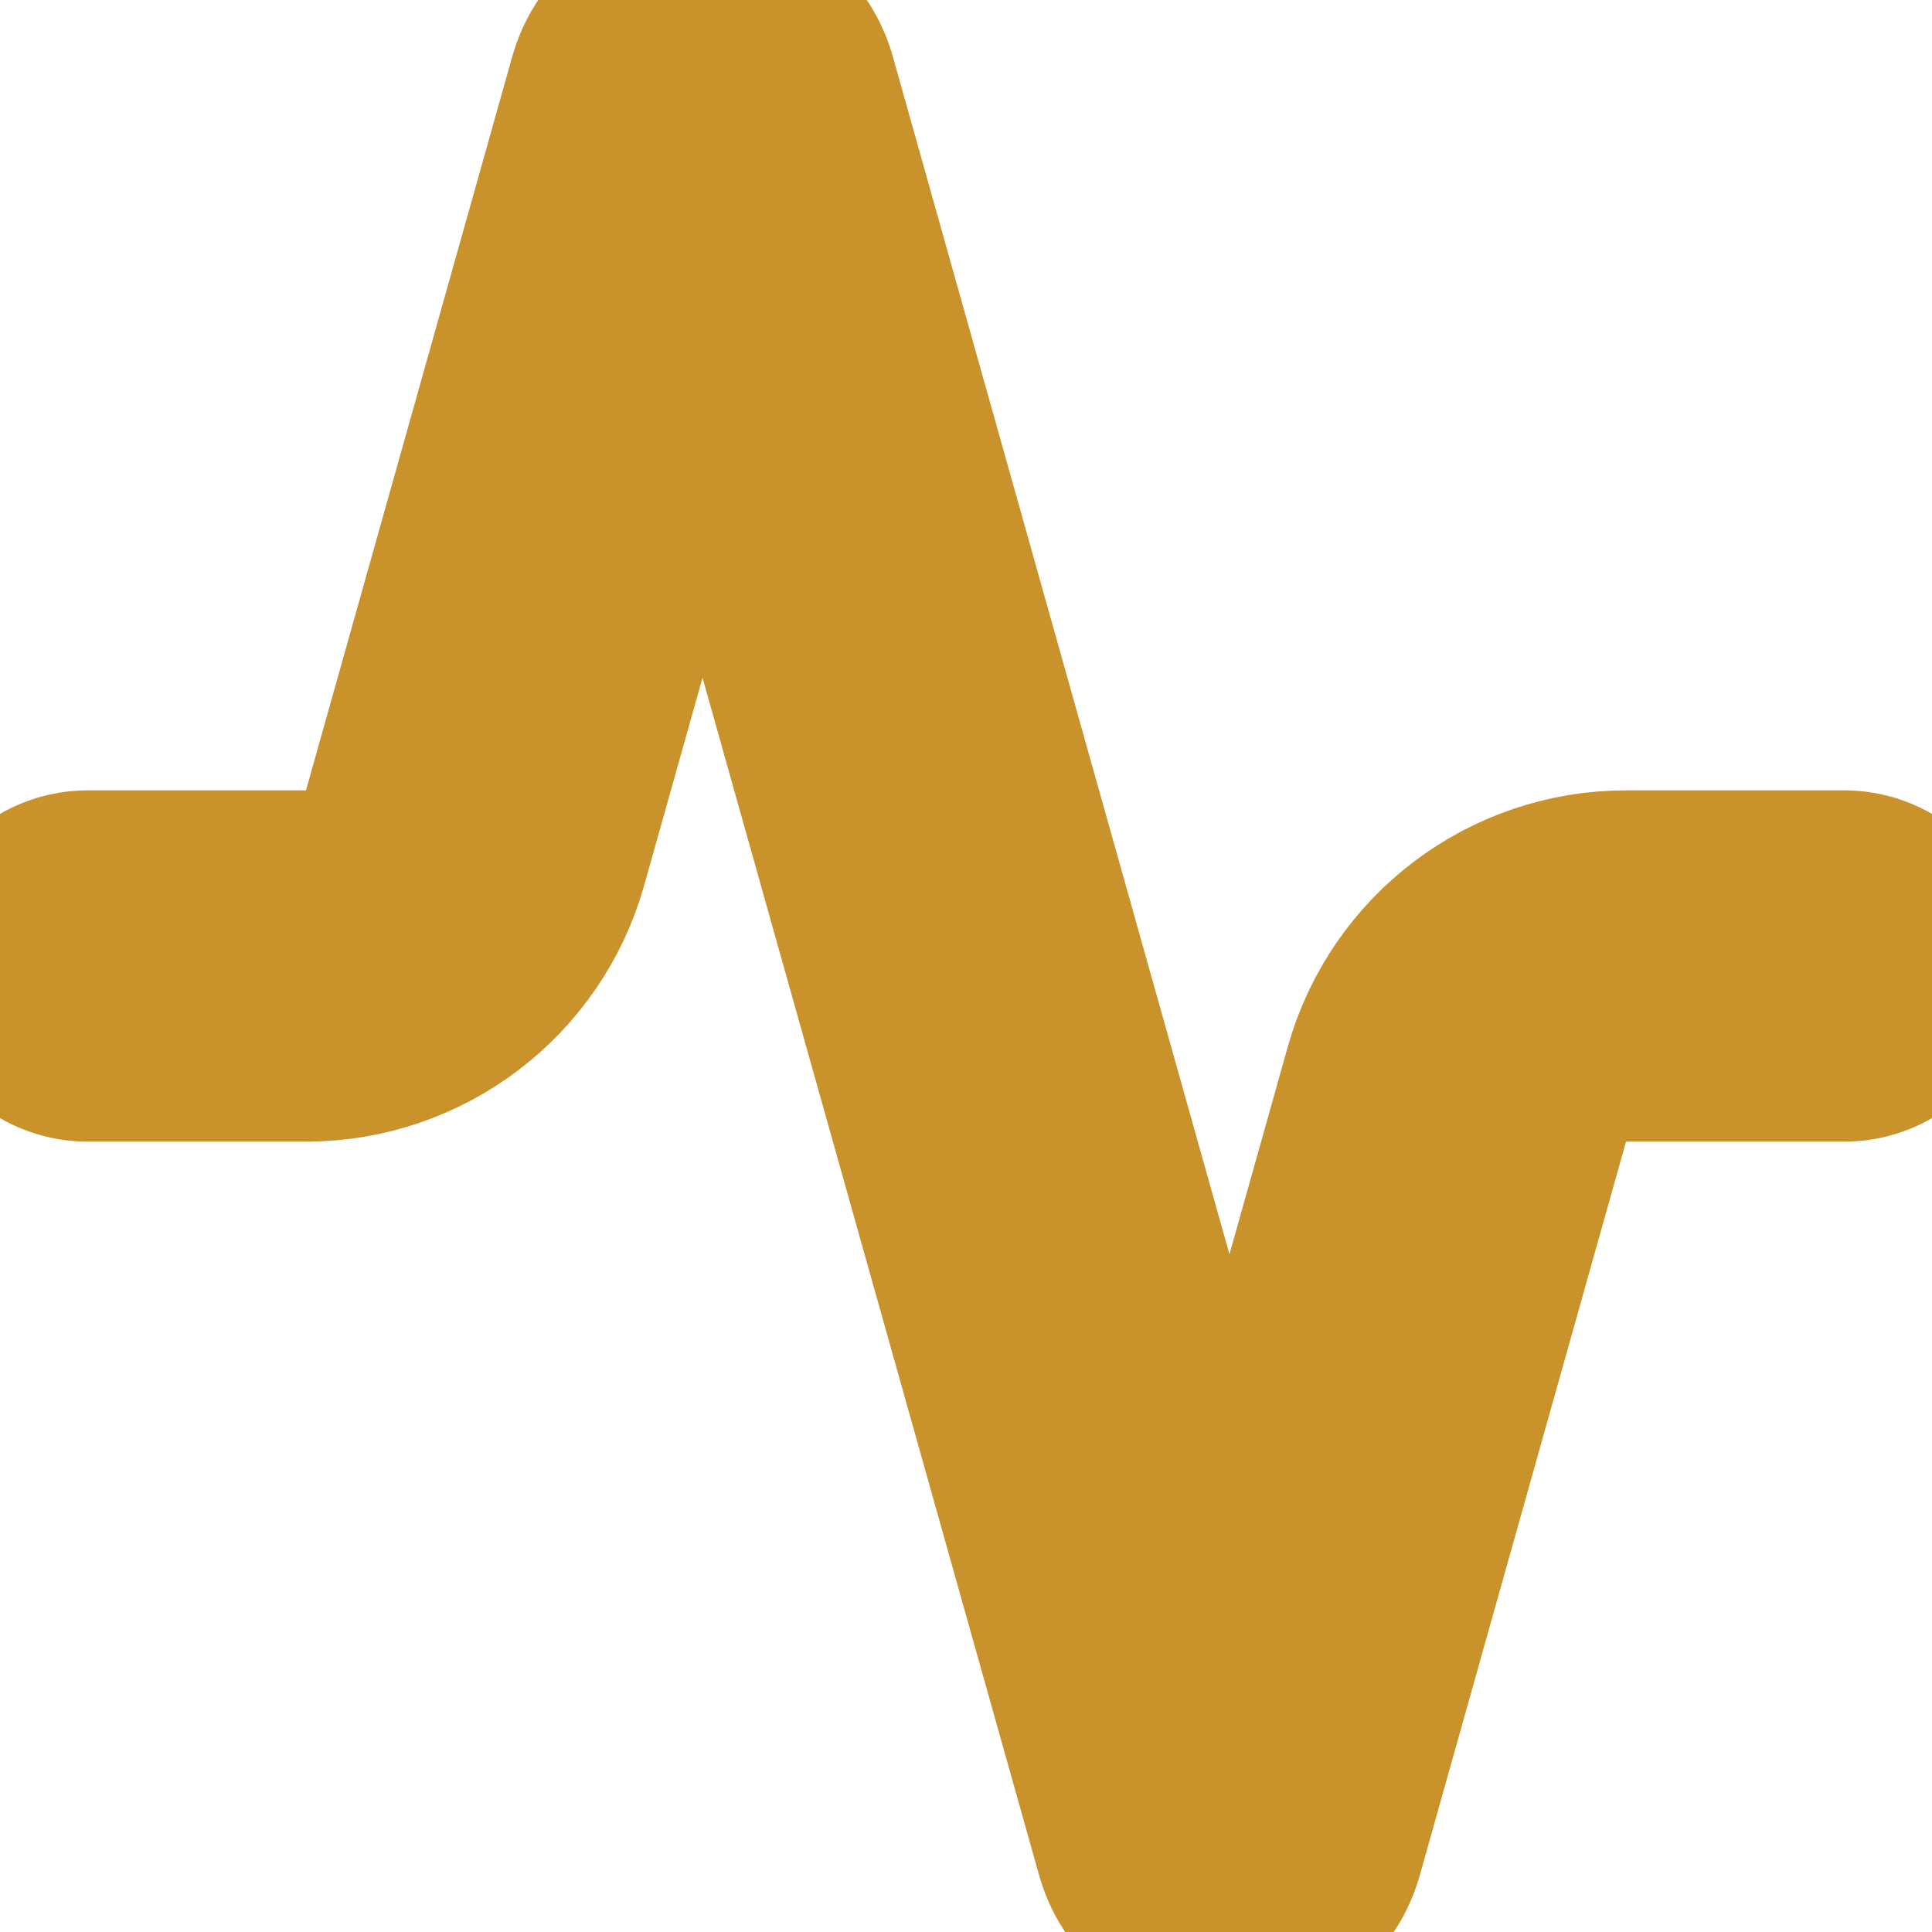
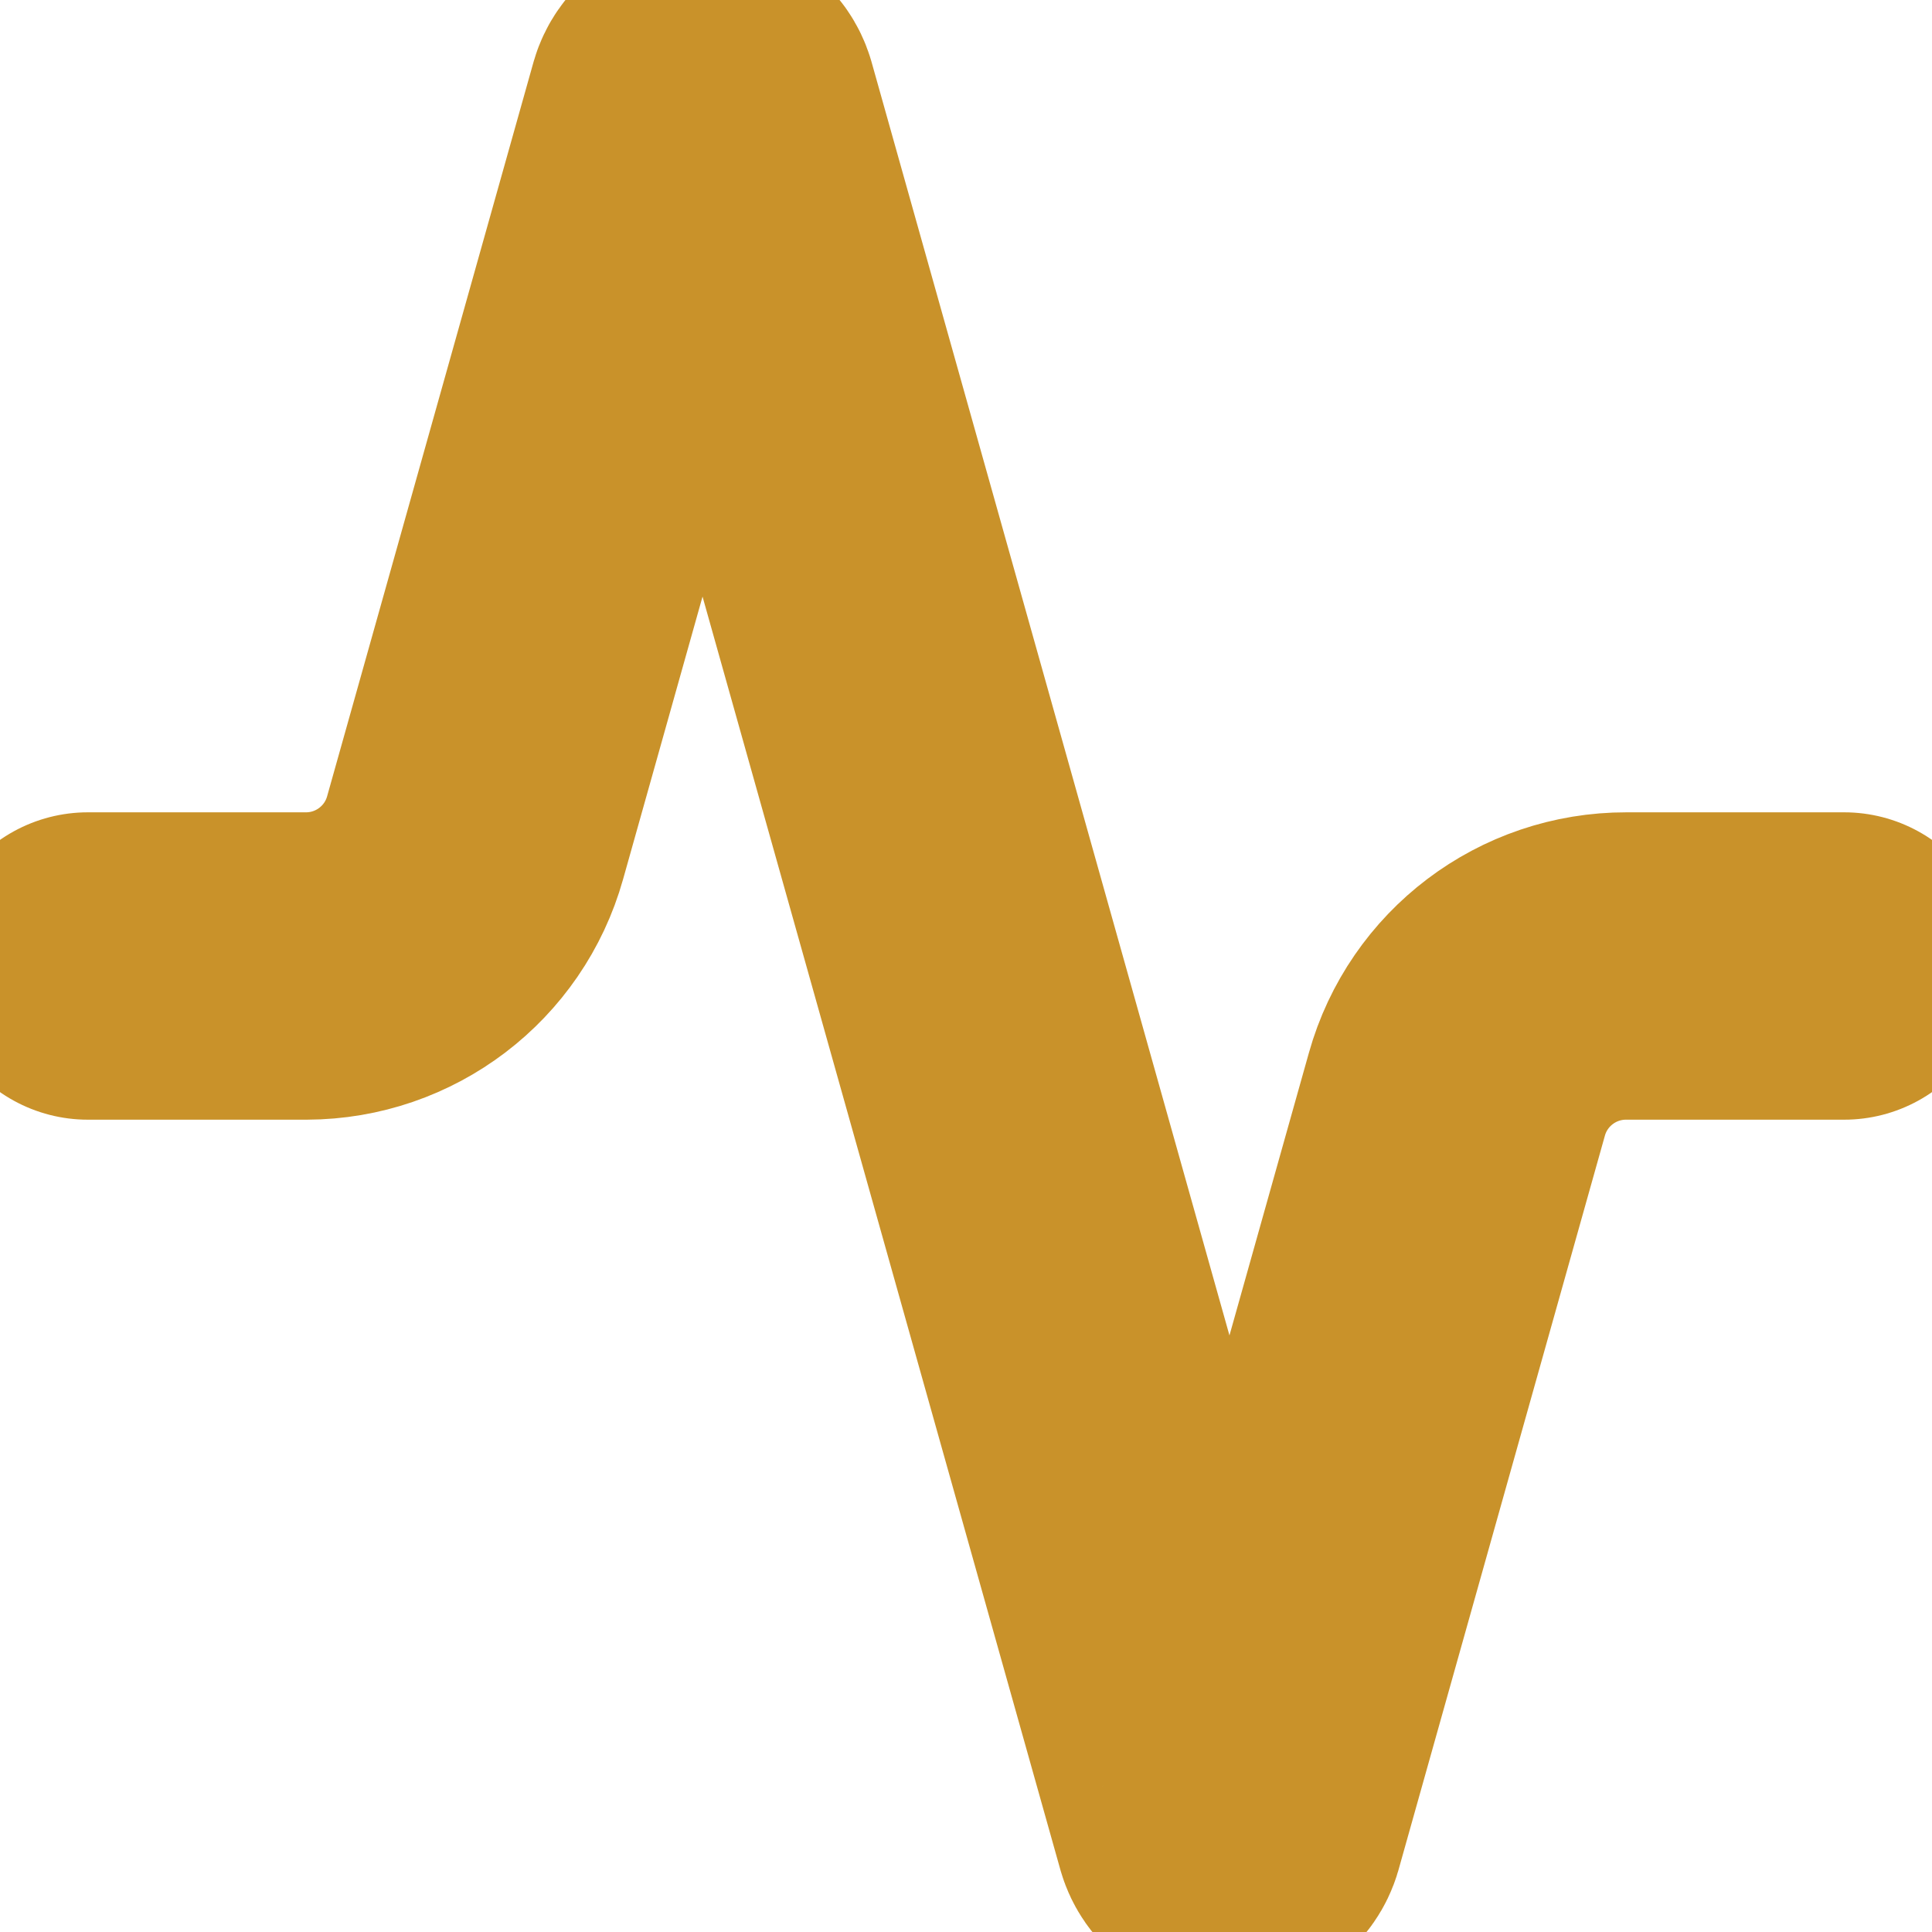
- <svg xmlns="http://www.w3.org/2000/svg" width="16" height="16" viewBox="1 1 22 22" fill="none" stroke="#C9922A" stroke-width="4" stroke-linecap="round" stroke-linejoin="round">
+ <svg xmlns="http://www.w3.org/2000/svg" width="14" height="14" viewBox="1 1 22 22" fill="none" stroke="#C9922A" stroke-width="3.5" stroke-linecap="round" stroke-linejoin="round">
  <path d="M22 12h-2.48a2 2 0 0 0-1.93 1.46l-2.35 8.36a.25.25 0 0 1-.48 0L9.24 2.18a.25.25 0 0 0-.48 0l-2.35 8.36A2 2 0 0 1 4.49 12H2" />
</svg>
